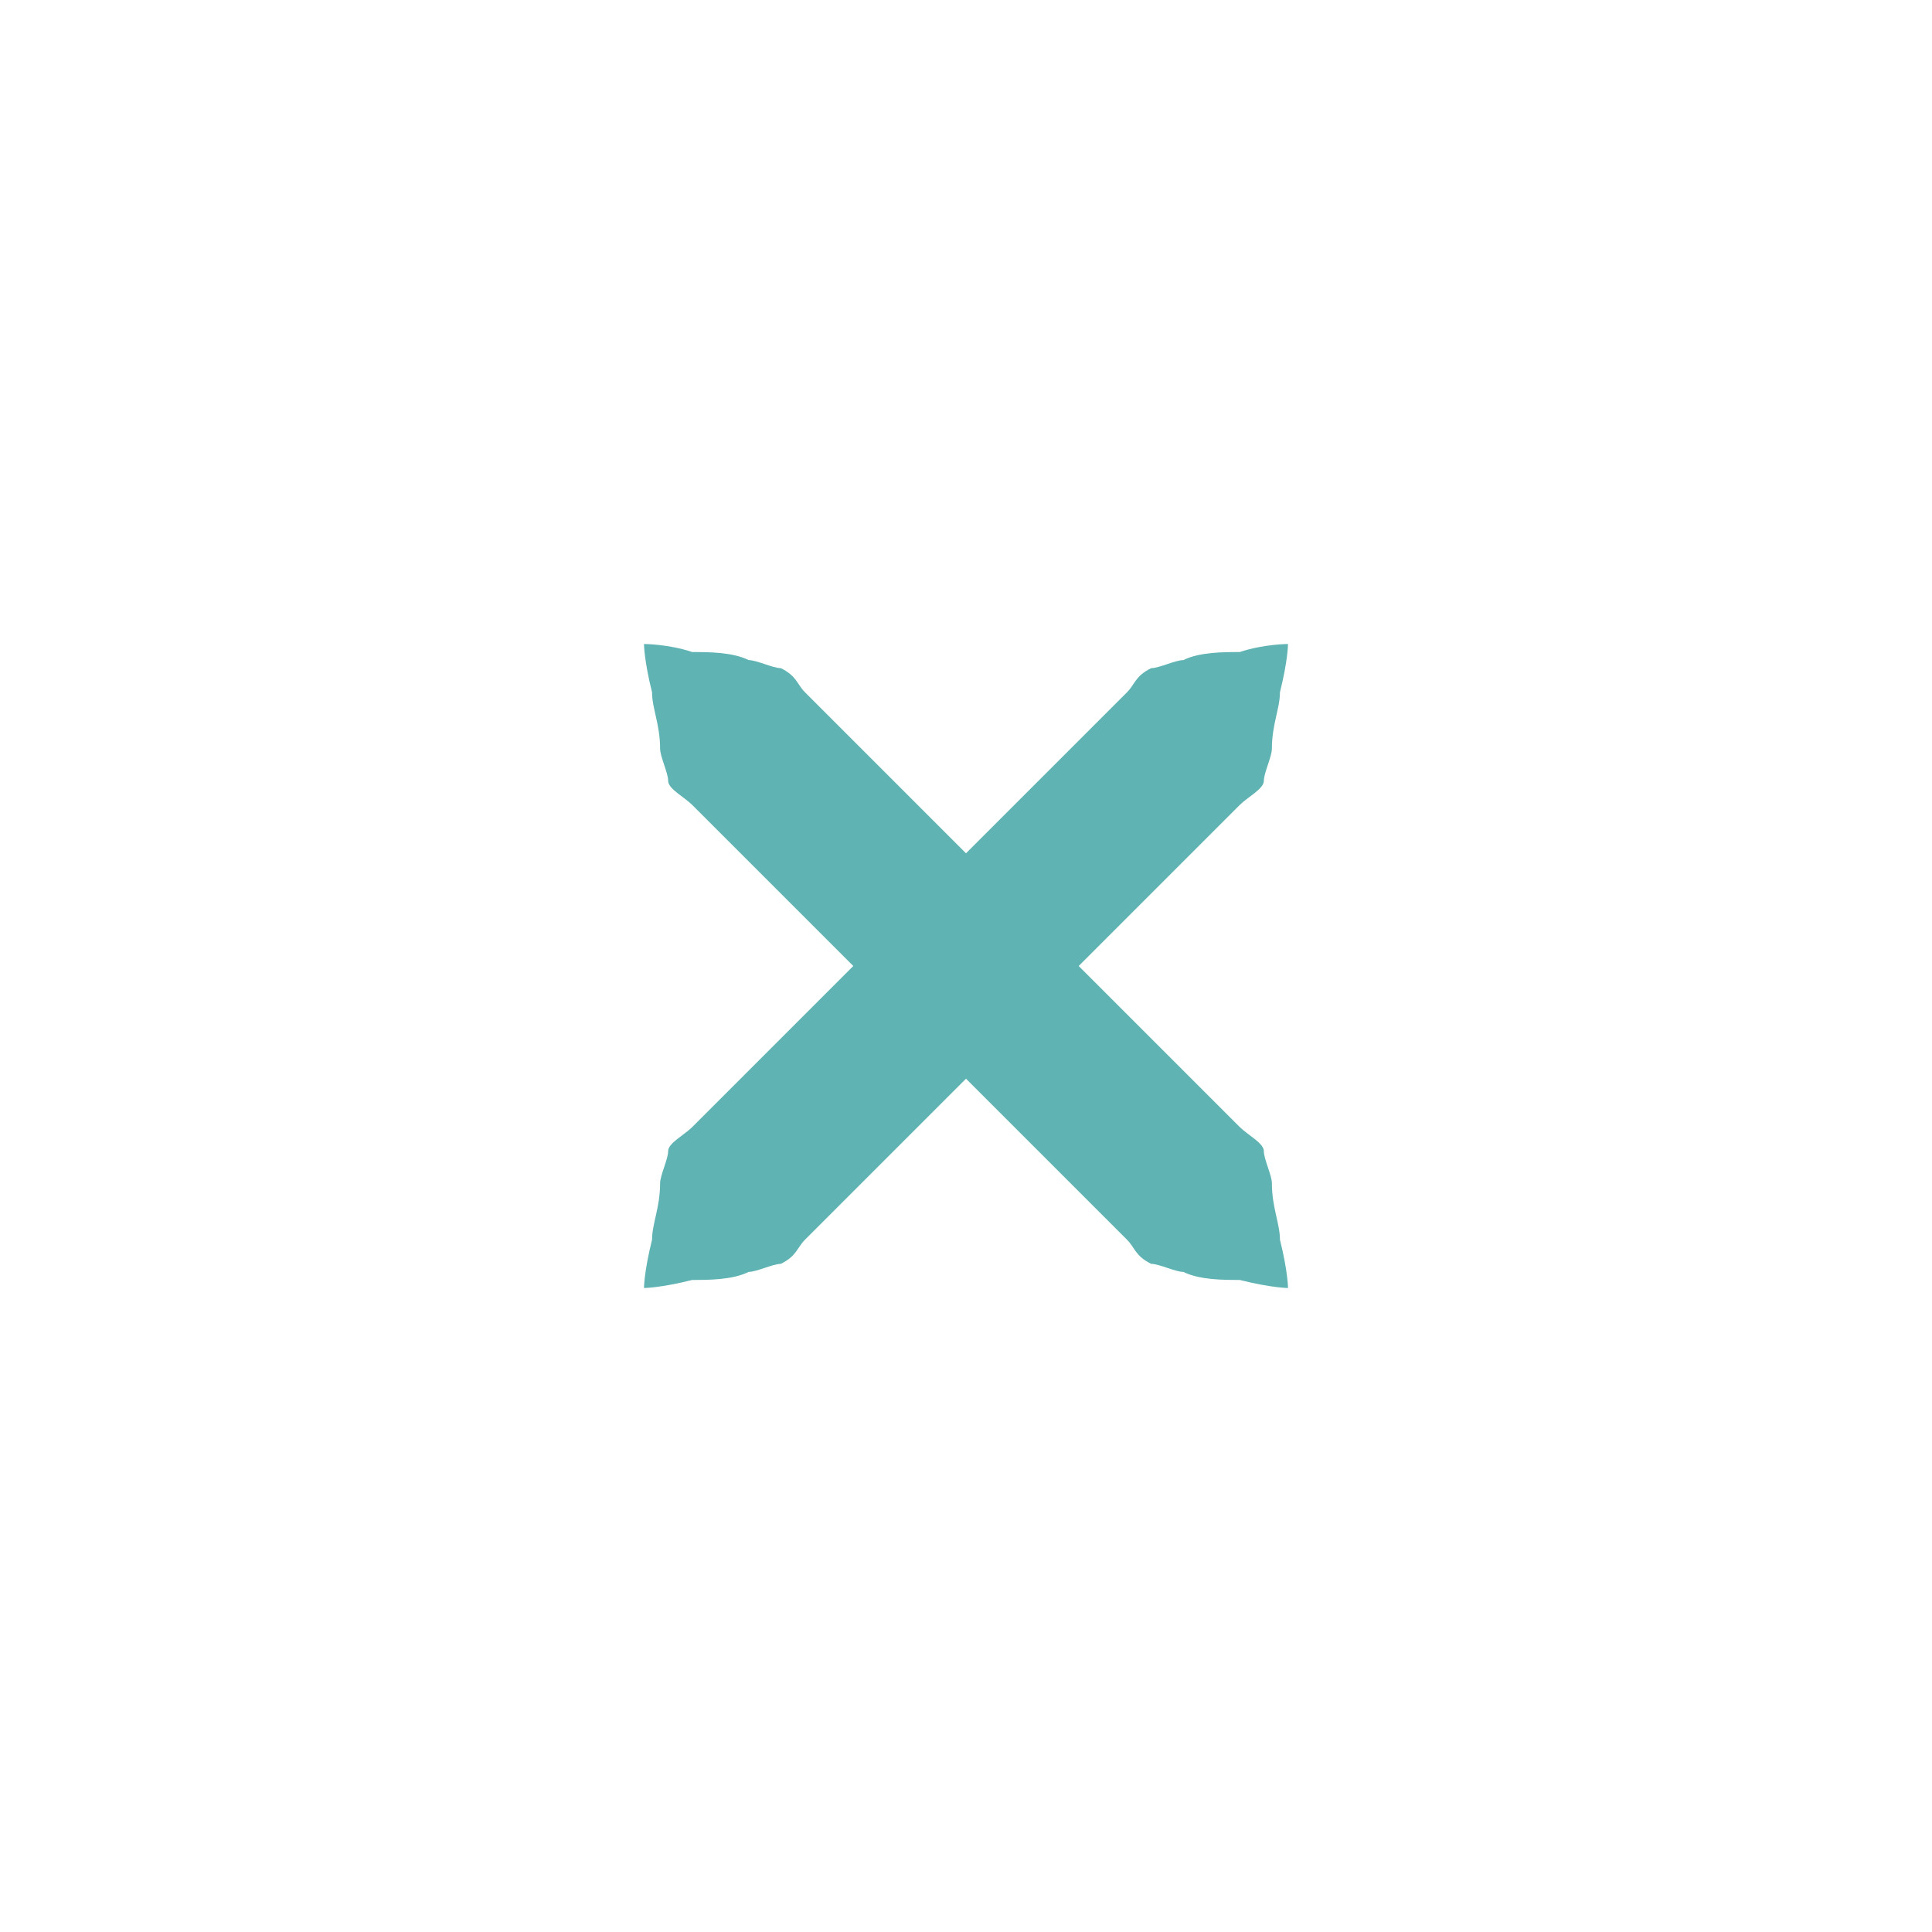
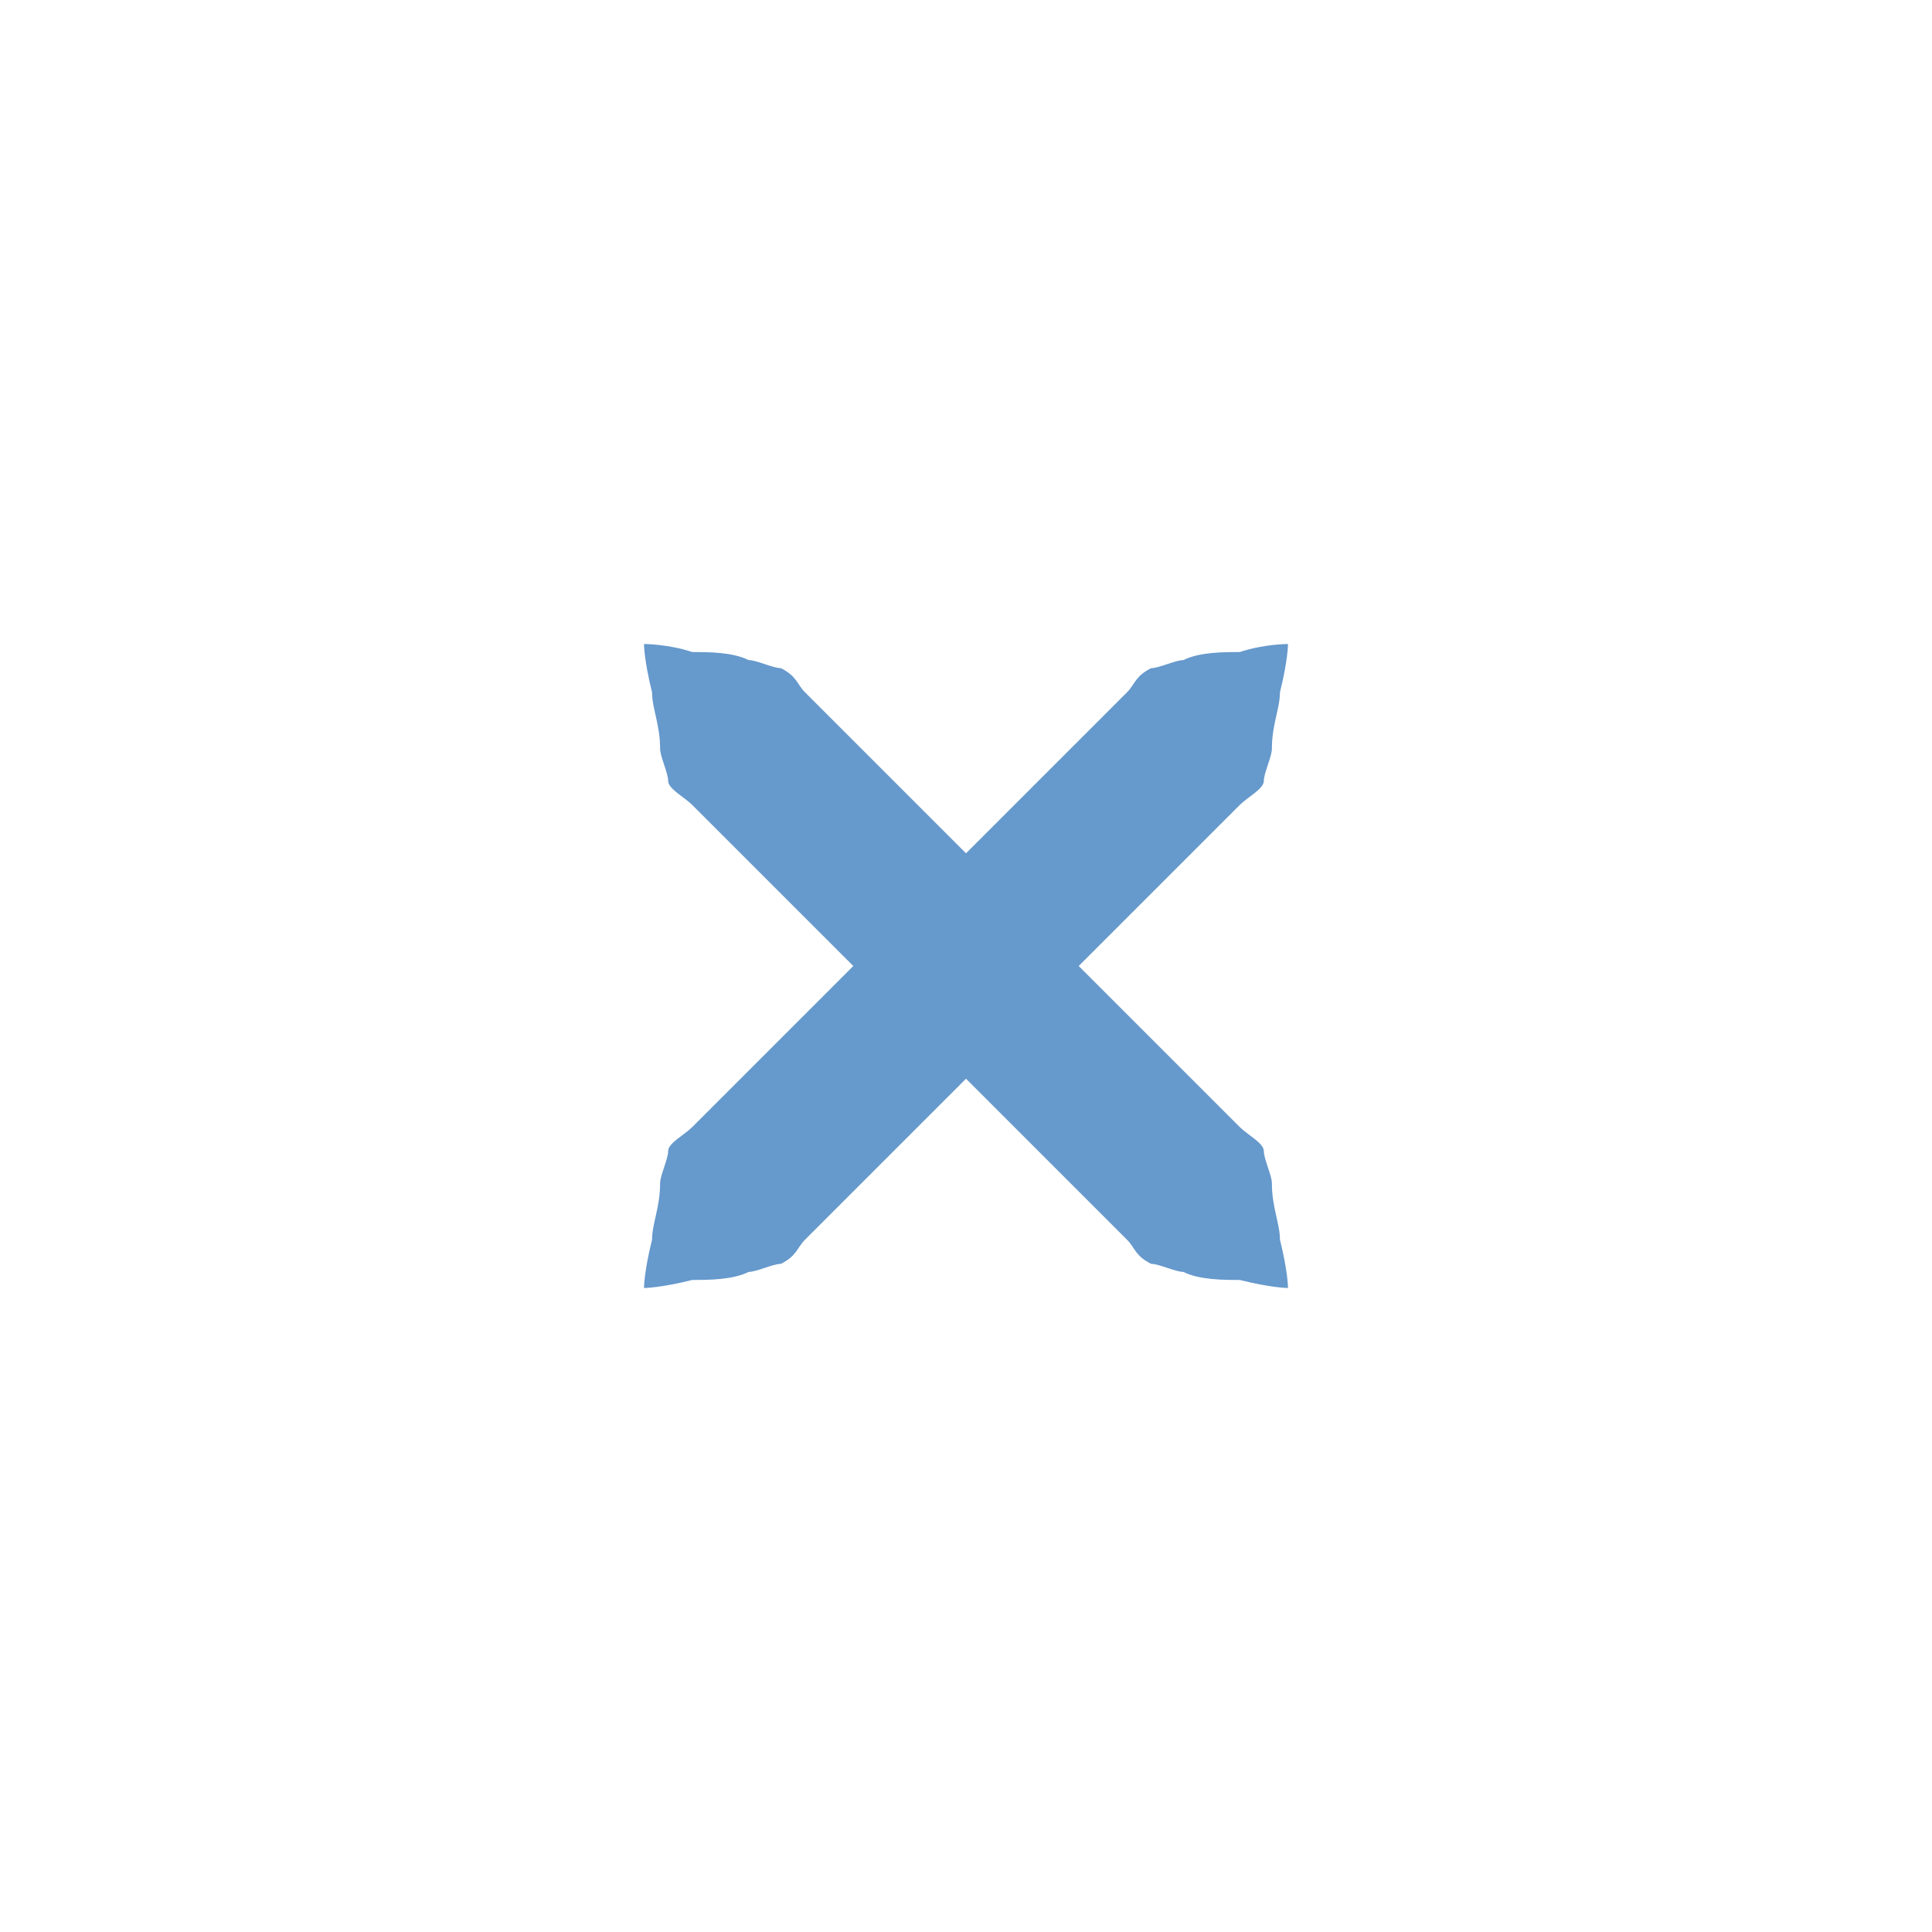
<svg xmlns="http://www.w3.org/2000/svg" xmlns:xlink="http://www.w3.org/1999/xlink" version="1.1" x="0px" y="0px" width="24px" height="24px" viewBox="0 0 24 24">
-   <path id="a" fill="#5fb3b3" d="M16,8c0,0,0,0.2-0.1,0.6c0,0.2-0.1,0.4-0.1,0.7c0,0.1-0.1,0.3-0.1,0.4c0,0.1-0.2,0.2-0.3,0.3c-0.7,0.7-1.7,1.7-2.7,2.7c-1,1-2,2-2.7,2.7c-0.1,0.1-0.1,0.2-0.3,0.3c-0.1,0-0.3,0.1-0.4,0.1c-0.2,0.1-0.5,0.1-0.7,0.1C8.2,16,8,16,8,16s0-0.2,0.1-0.6c0-0.2,0.1-0.4,0.1-0.7c0-0.1,0.1-0.3,0.1-0.4c0-0.1,0.2-0.2,0.3-0.3c0.7-0.7,1.7-1.7,2.7-2.7c1-1,2-2,2.7-2.7c0.1-0.1,0.1-0.2,0.3-0.3c0.1,0,0.3-0.1,0.4-0.1c0.2-0.1,0.5-0.1,0.7-0.1C15.7,8,16,8,16,8z" />
+   <path id="a" fill="#6699cc" d="M16,8c0,0,0,0.2-0.1,0.6c0,0.2-0.1,0.4-0.1,0.7c0,0.1-0.1,0.3-0.1,0.4c0,0.1-0.2,0.2-0.3,0.3c-0.7,0.7-1.7,1.7-2.7,2.7c-1,1-2,2-2.7,2.7c-0.1,0.1-0.1,0.2-0.3,0.3c-0.1,0-0.3,0.1-0.4,0.1c-0.2,0.1-0.5,0.1-0.7,0.1C8.2,16,8,16,8,16s0-0.2,0.1-0.6c0-0.2,0.1-0.4,0.1-0.7c0-0.1,0.1-0.3,0.1-0.4c0-0.1,0.2-0.2,0.3-0.3c0.7-0.7,1.7-1.7,2.7-2.7c1-1,2-2,2.7-2.7c0.1-0.1,0.1-0.2,0.3-0.3c0.1,0,0.3-0.1,0.4-0.1c0.2-0.1,0.5-0.1,0.7-0.1C15.7,8,16,8,16,8z" />
  <use xlink:href="#a" transform="matrix(-1,0,0,1,24,0)" />
</svg>
